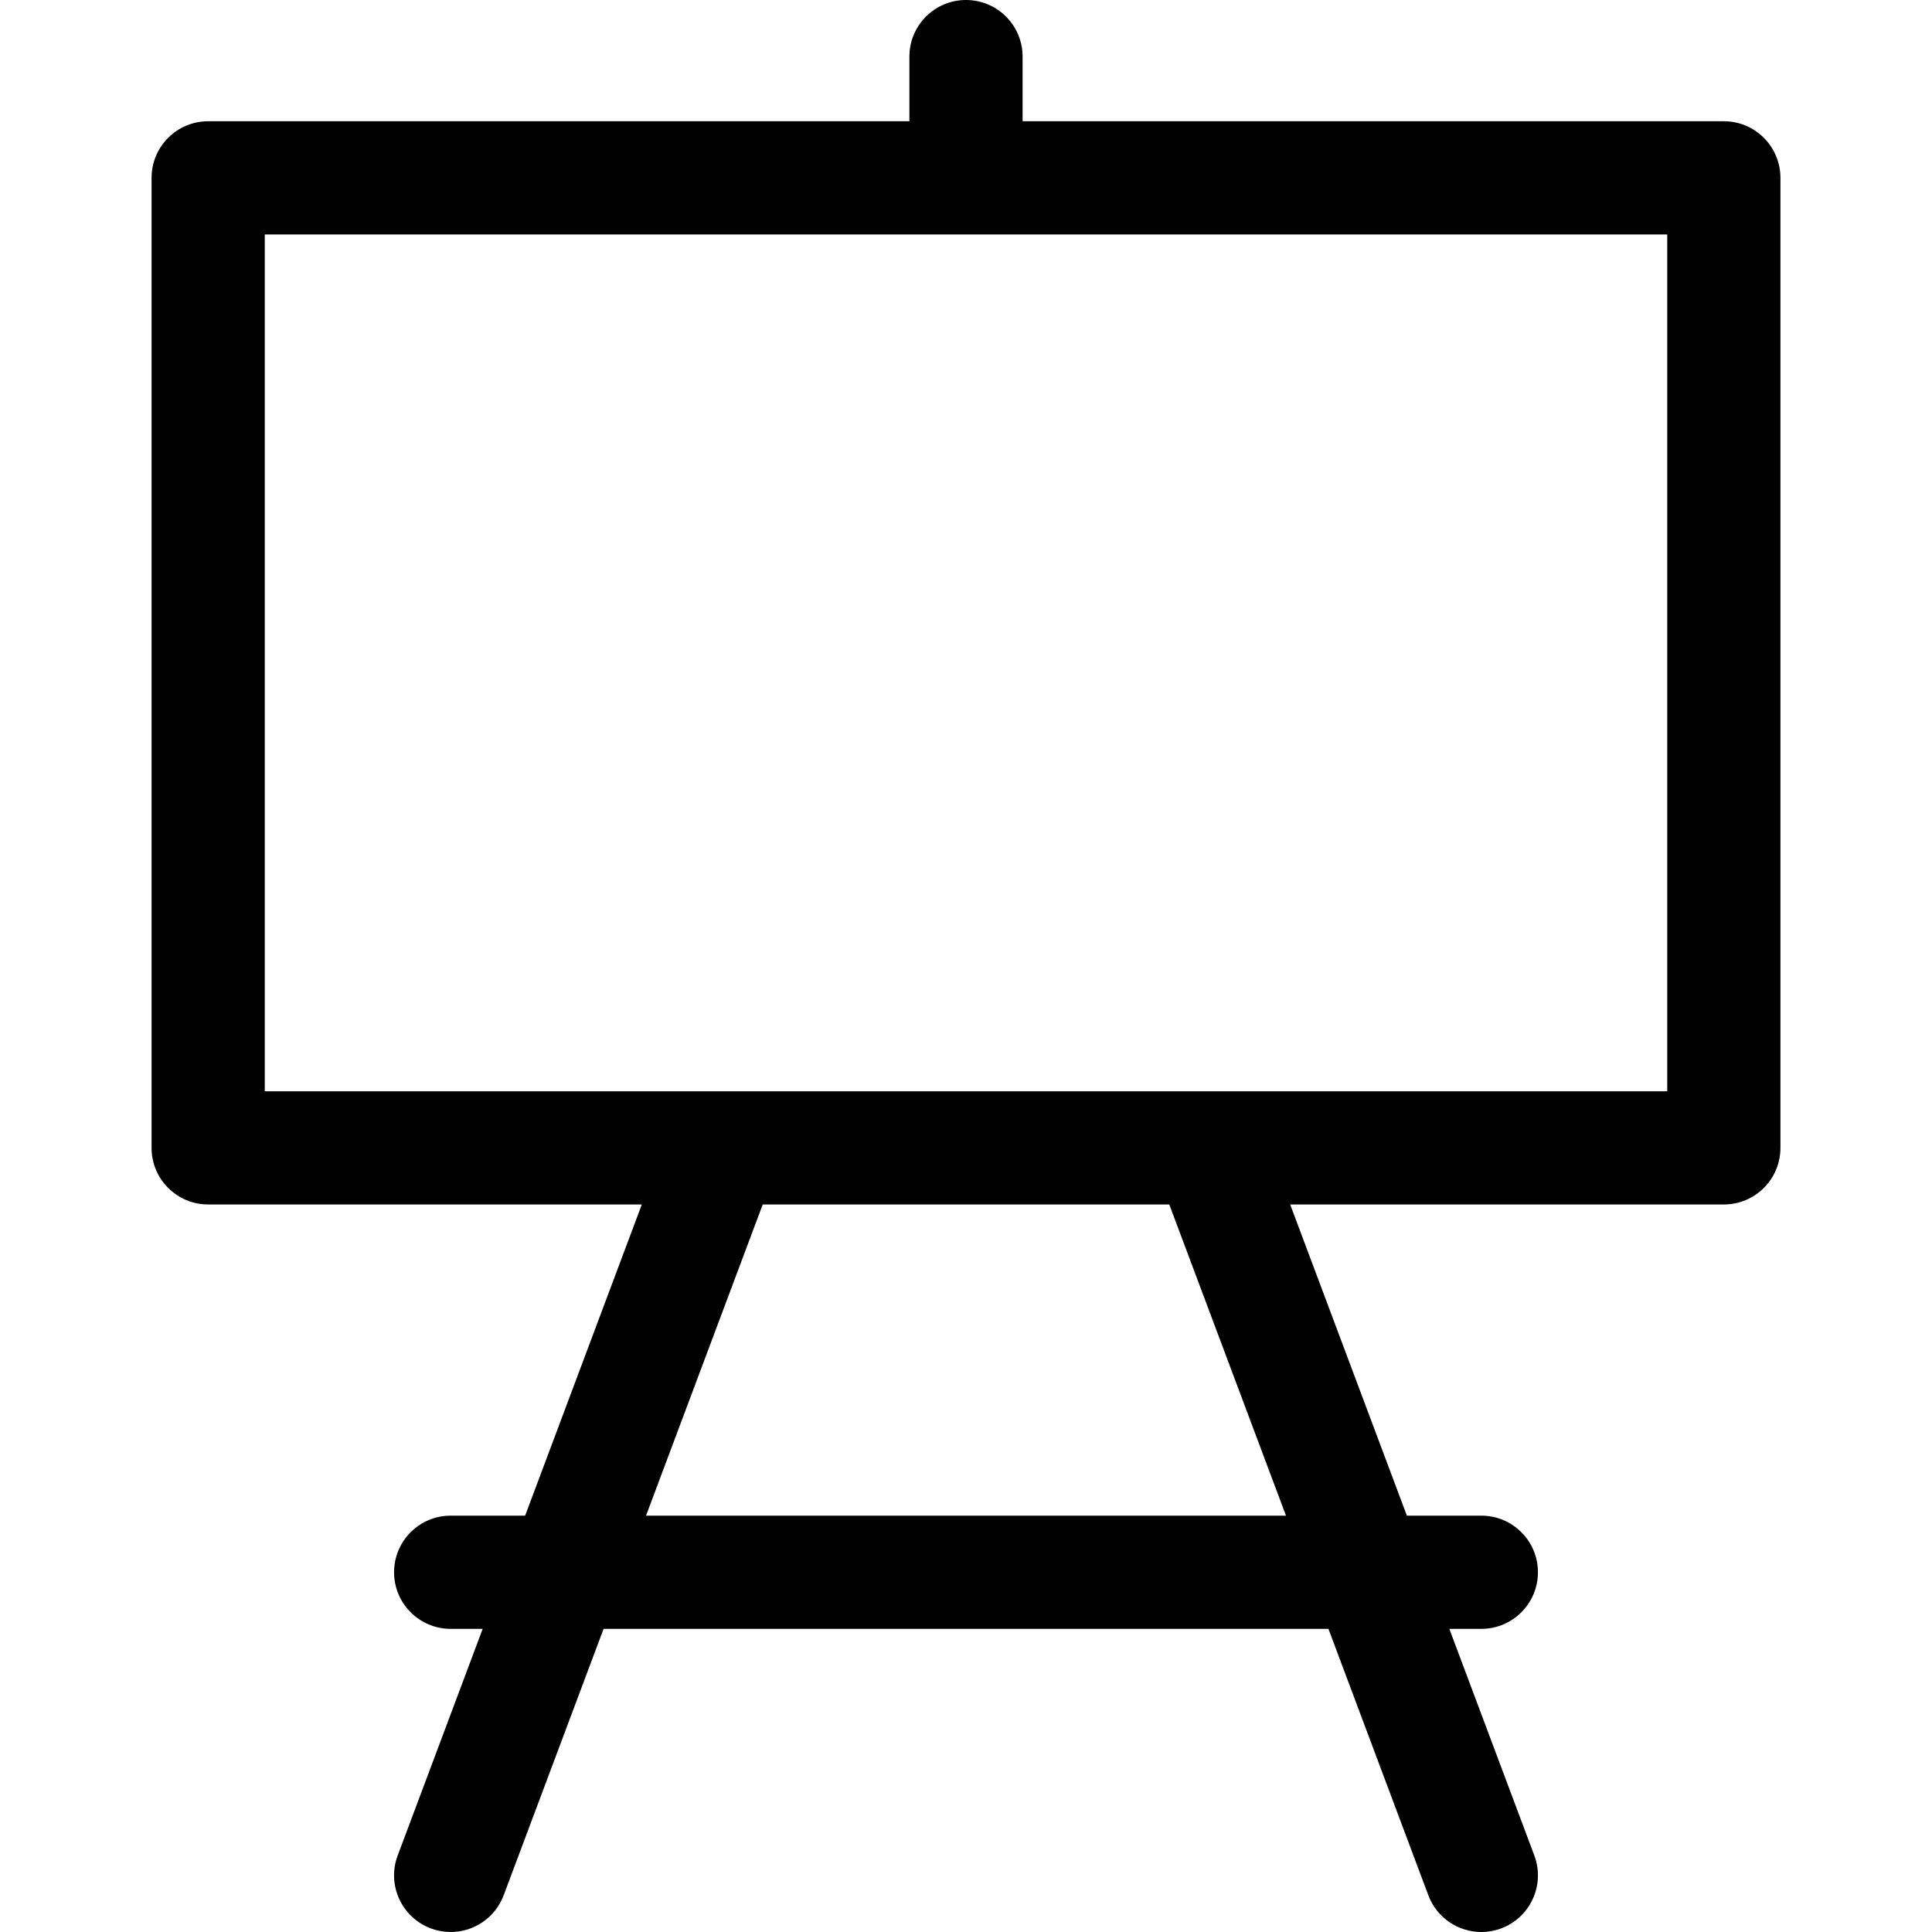
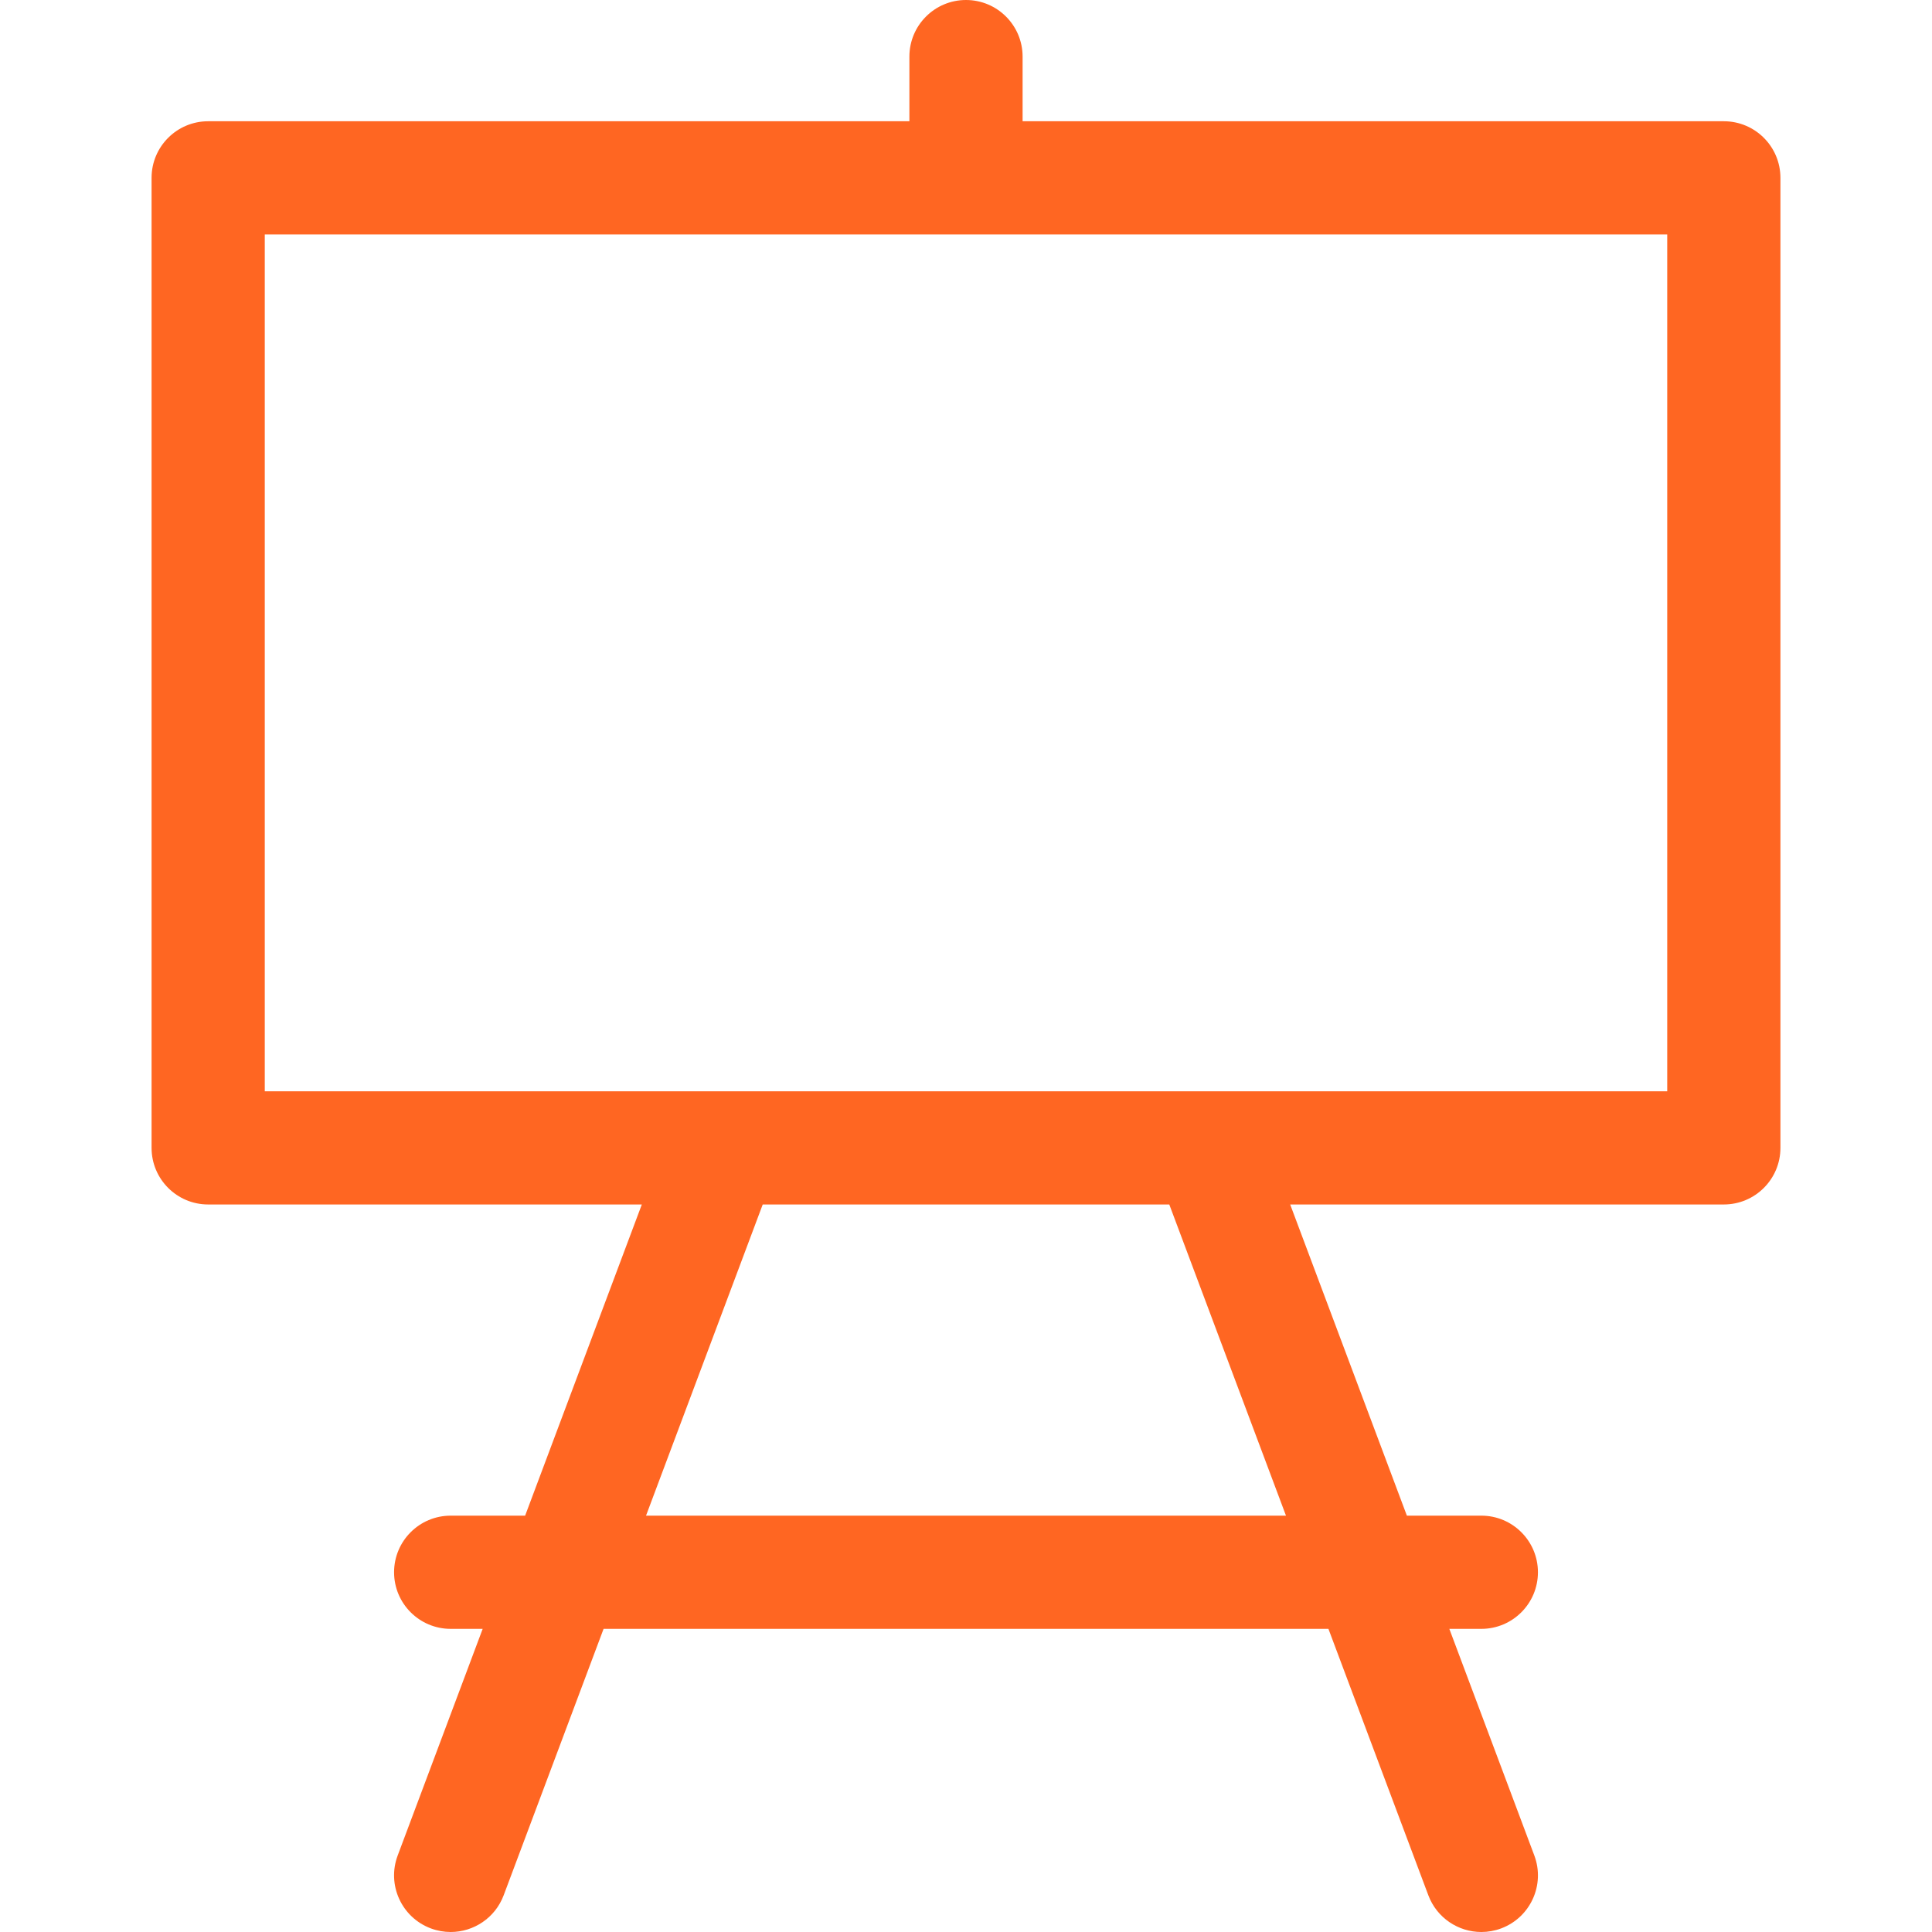
- <svg xmlns="http://www.w3.org/2000/svg" viewBox="0 0 511.999 511.999">
-   <path d="m456.831 32.133h-185.832v-17.133c0-8.284-6.716-15-15-15s-15 6.716-15 15v17.133h-185.831c-8.284 0-15 6.716-15 15v257.065c0 8.284 6.716 15 15 15h114.921l-30.925 82.466h-19.73c-8.284 0-15 6.716-15 15s6.716 15 15 15h8.48l-22.525 60.066c-2.909 7.757 1.021 16.402 8.778 19.311 1.735.65 3.515.959 5.265.959 6.073 0 11.789-3.716 14.047-9.737l26.475-70.599h192.093l26.475 70.599c2.258 6.022 7.974 9.737 14.047 9.737 1.749 0 3.53-.309 5.265-.959 7.756-2.909 11.686-11.555 8.778-19.311l-22.525-60.066h8.48c8.284 0 15-6.716 15-15s-6.716-15-15-15h-19.73l-30.926-82.466h114.921c8.284 0 15-6.716 15-15v-257.065c-.001-8.284-6.716-15-15.001-15zm-285.627 369.531 30.925-82.466h107.742l30.926 82.466zm270.628-112.466h-371.665v-227.065h371.664v227.065z" />
+ <svg xmlns="http://www.w3.org/2000/svg" height="511.999" viewBox="0 0 511.999 511.999" width="511.999">
+   <path d="m0 0h511.999v511.999h-511.999z" fill="none" />
+   <path d="m456.831 32.133h-185.832v-17.133c0-8.284-6.716-15-15-15s-15 6.716-15 15v17.133h-185.831c-8.284 0-15 6.716-15 15v257.065c0 8.284 6.716 15 15 15h114.921l-30.925 82.466h-19.73c-8.284 0-15 6.716-15 15s6.716 15 15 15h8.48l-22.525 60.066c-2.909 7.757 1.021 16.402 8.778 19.311 1.735.65 3.515.959 5.265.959 6.073 0 11.789-3.716 14.047-9.737l26.475-70.599h192.093l26.475 70.599c2.258 6.022 7.974 9.737 14.047 9.737 1.749 0 3.53-.309 5.265-.959 7.756-2.909 11.686-11.555 8.778-19.311l-22.525-60.066h8.48c8.284 0 15-6.716 15-15s-6.716-15-15-15h-19.73l-30.926-82.466h114.921c8.284 0 15-6.716 15-15v-257.065c-.001-8.284-6.716-15-15.001-15zm-285.627 369.531 30.925-82.466h107.742l30.926 82.466zm270.628-112.466h-371.665v-227.065h371.664v227.065z" fill="#f62" />
</svg>
